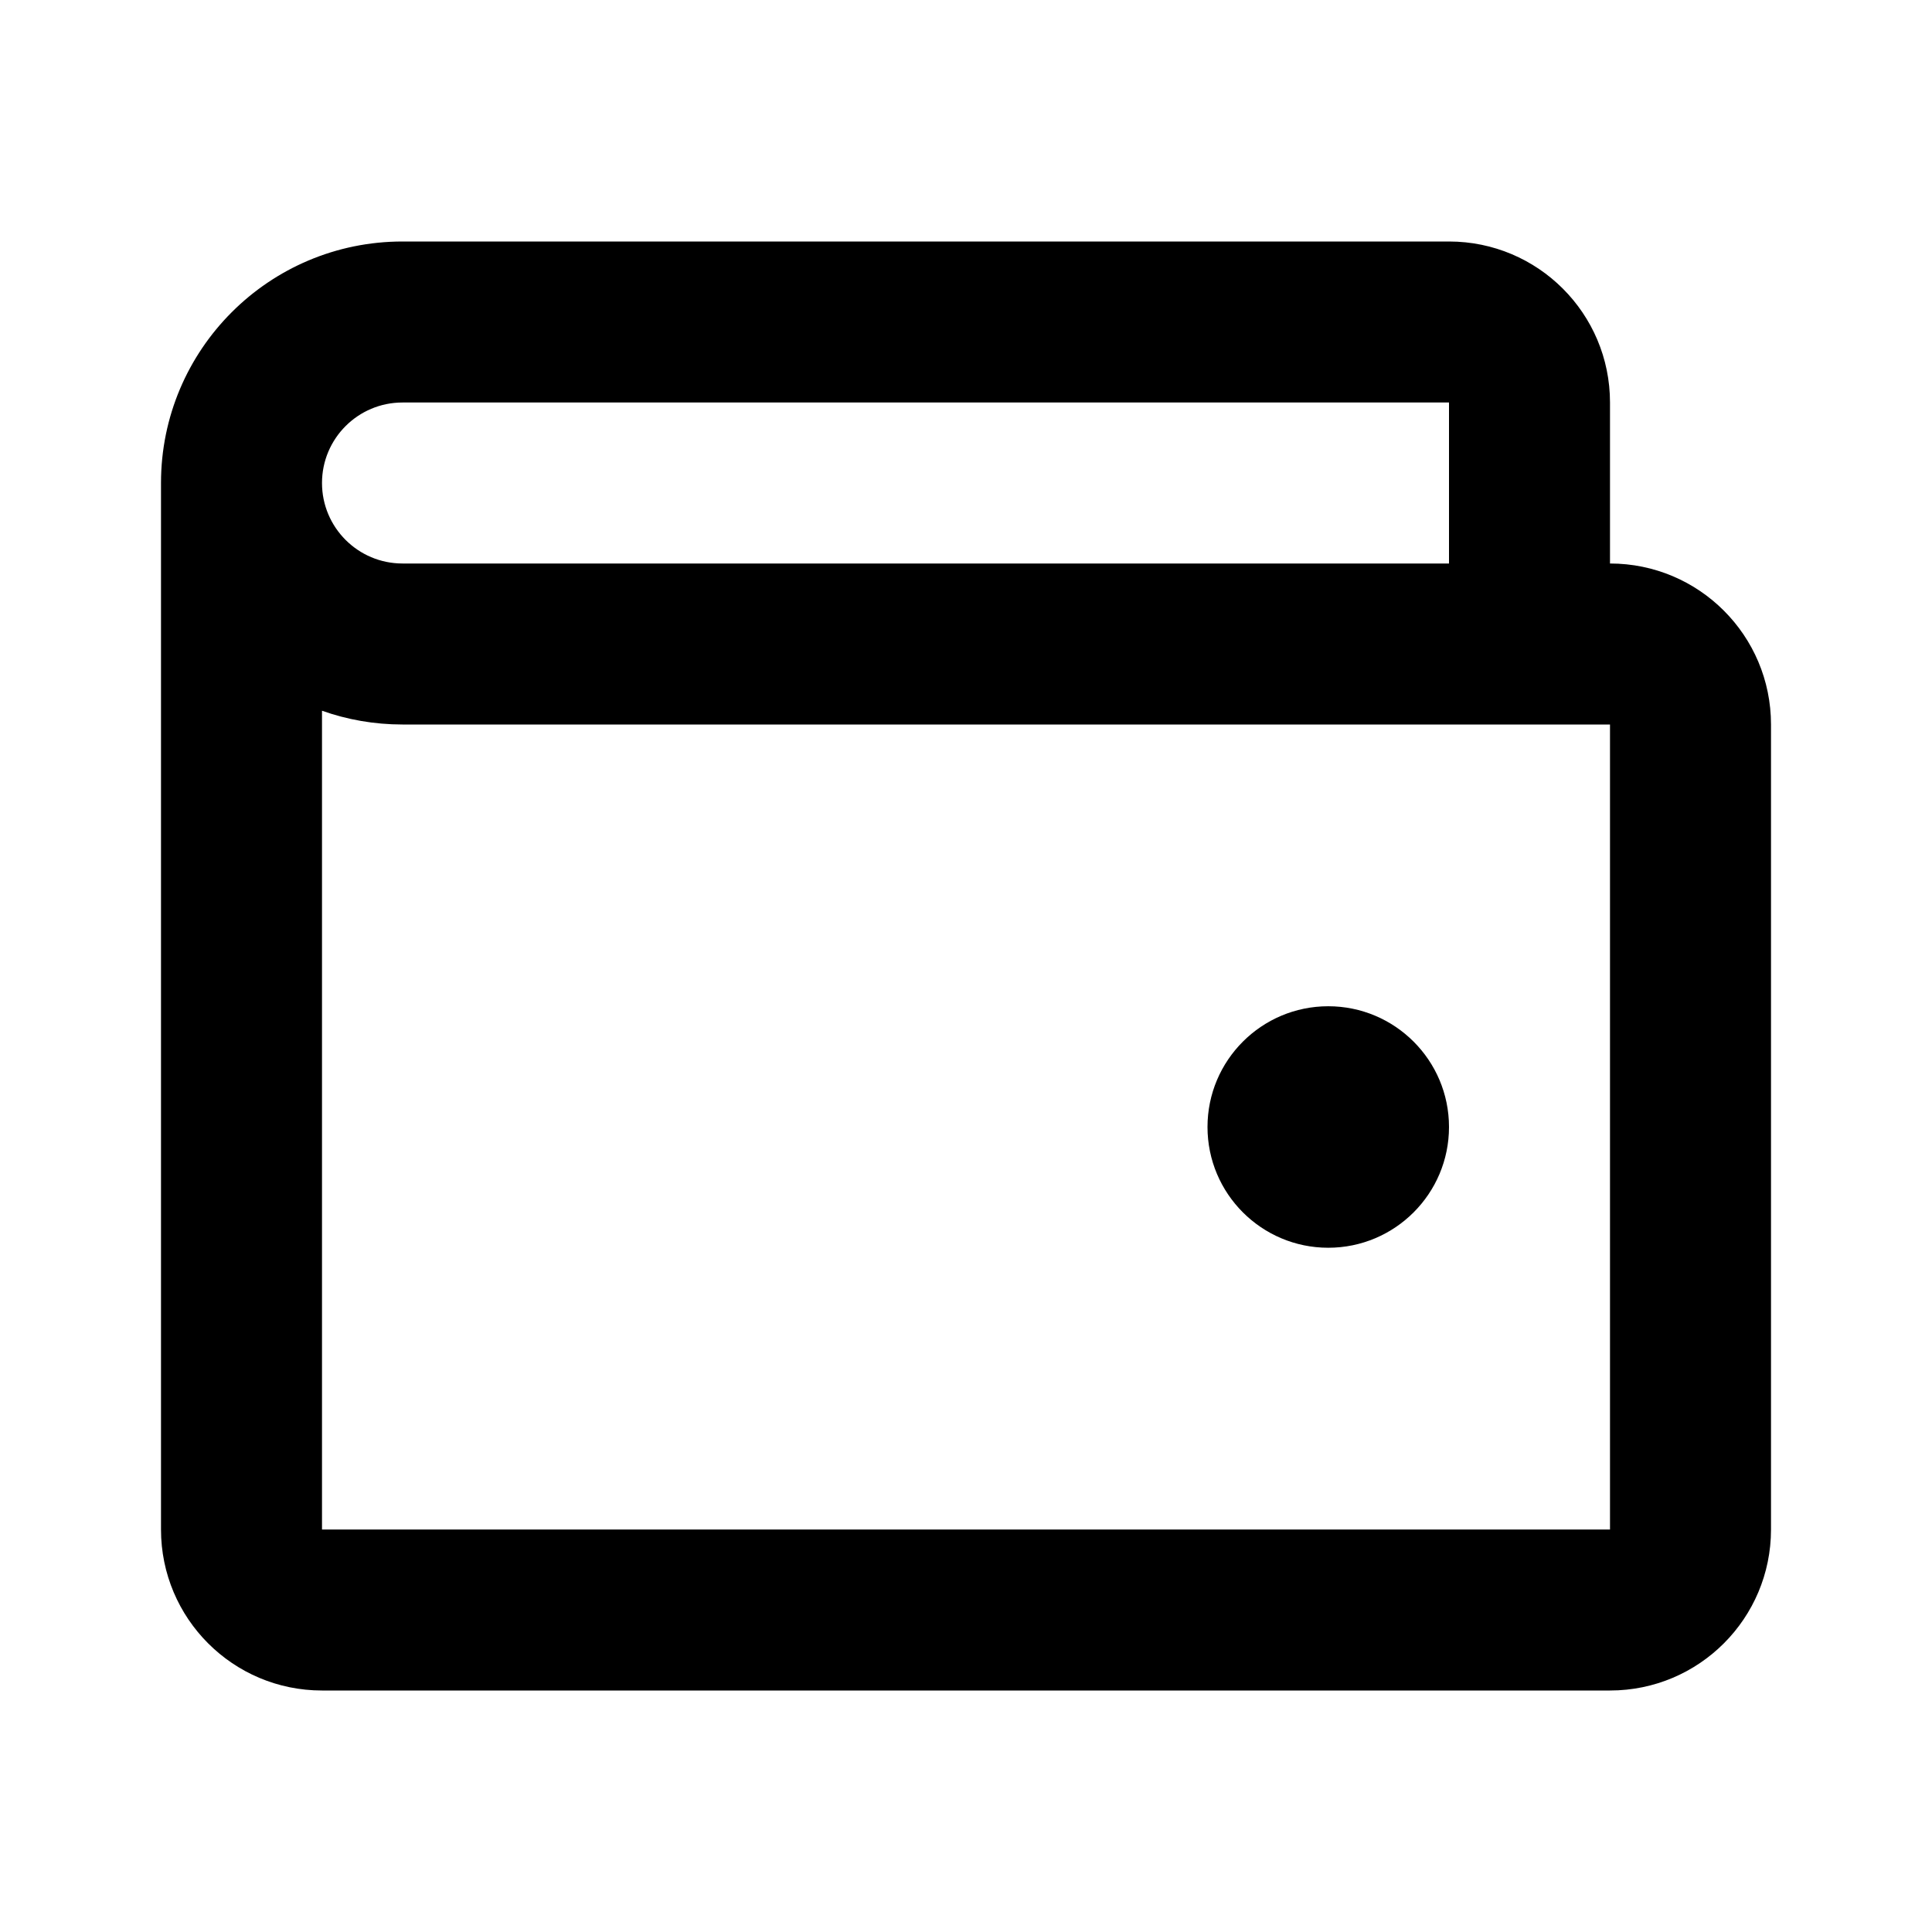
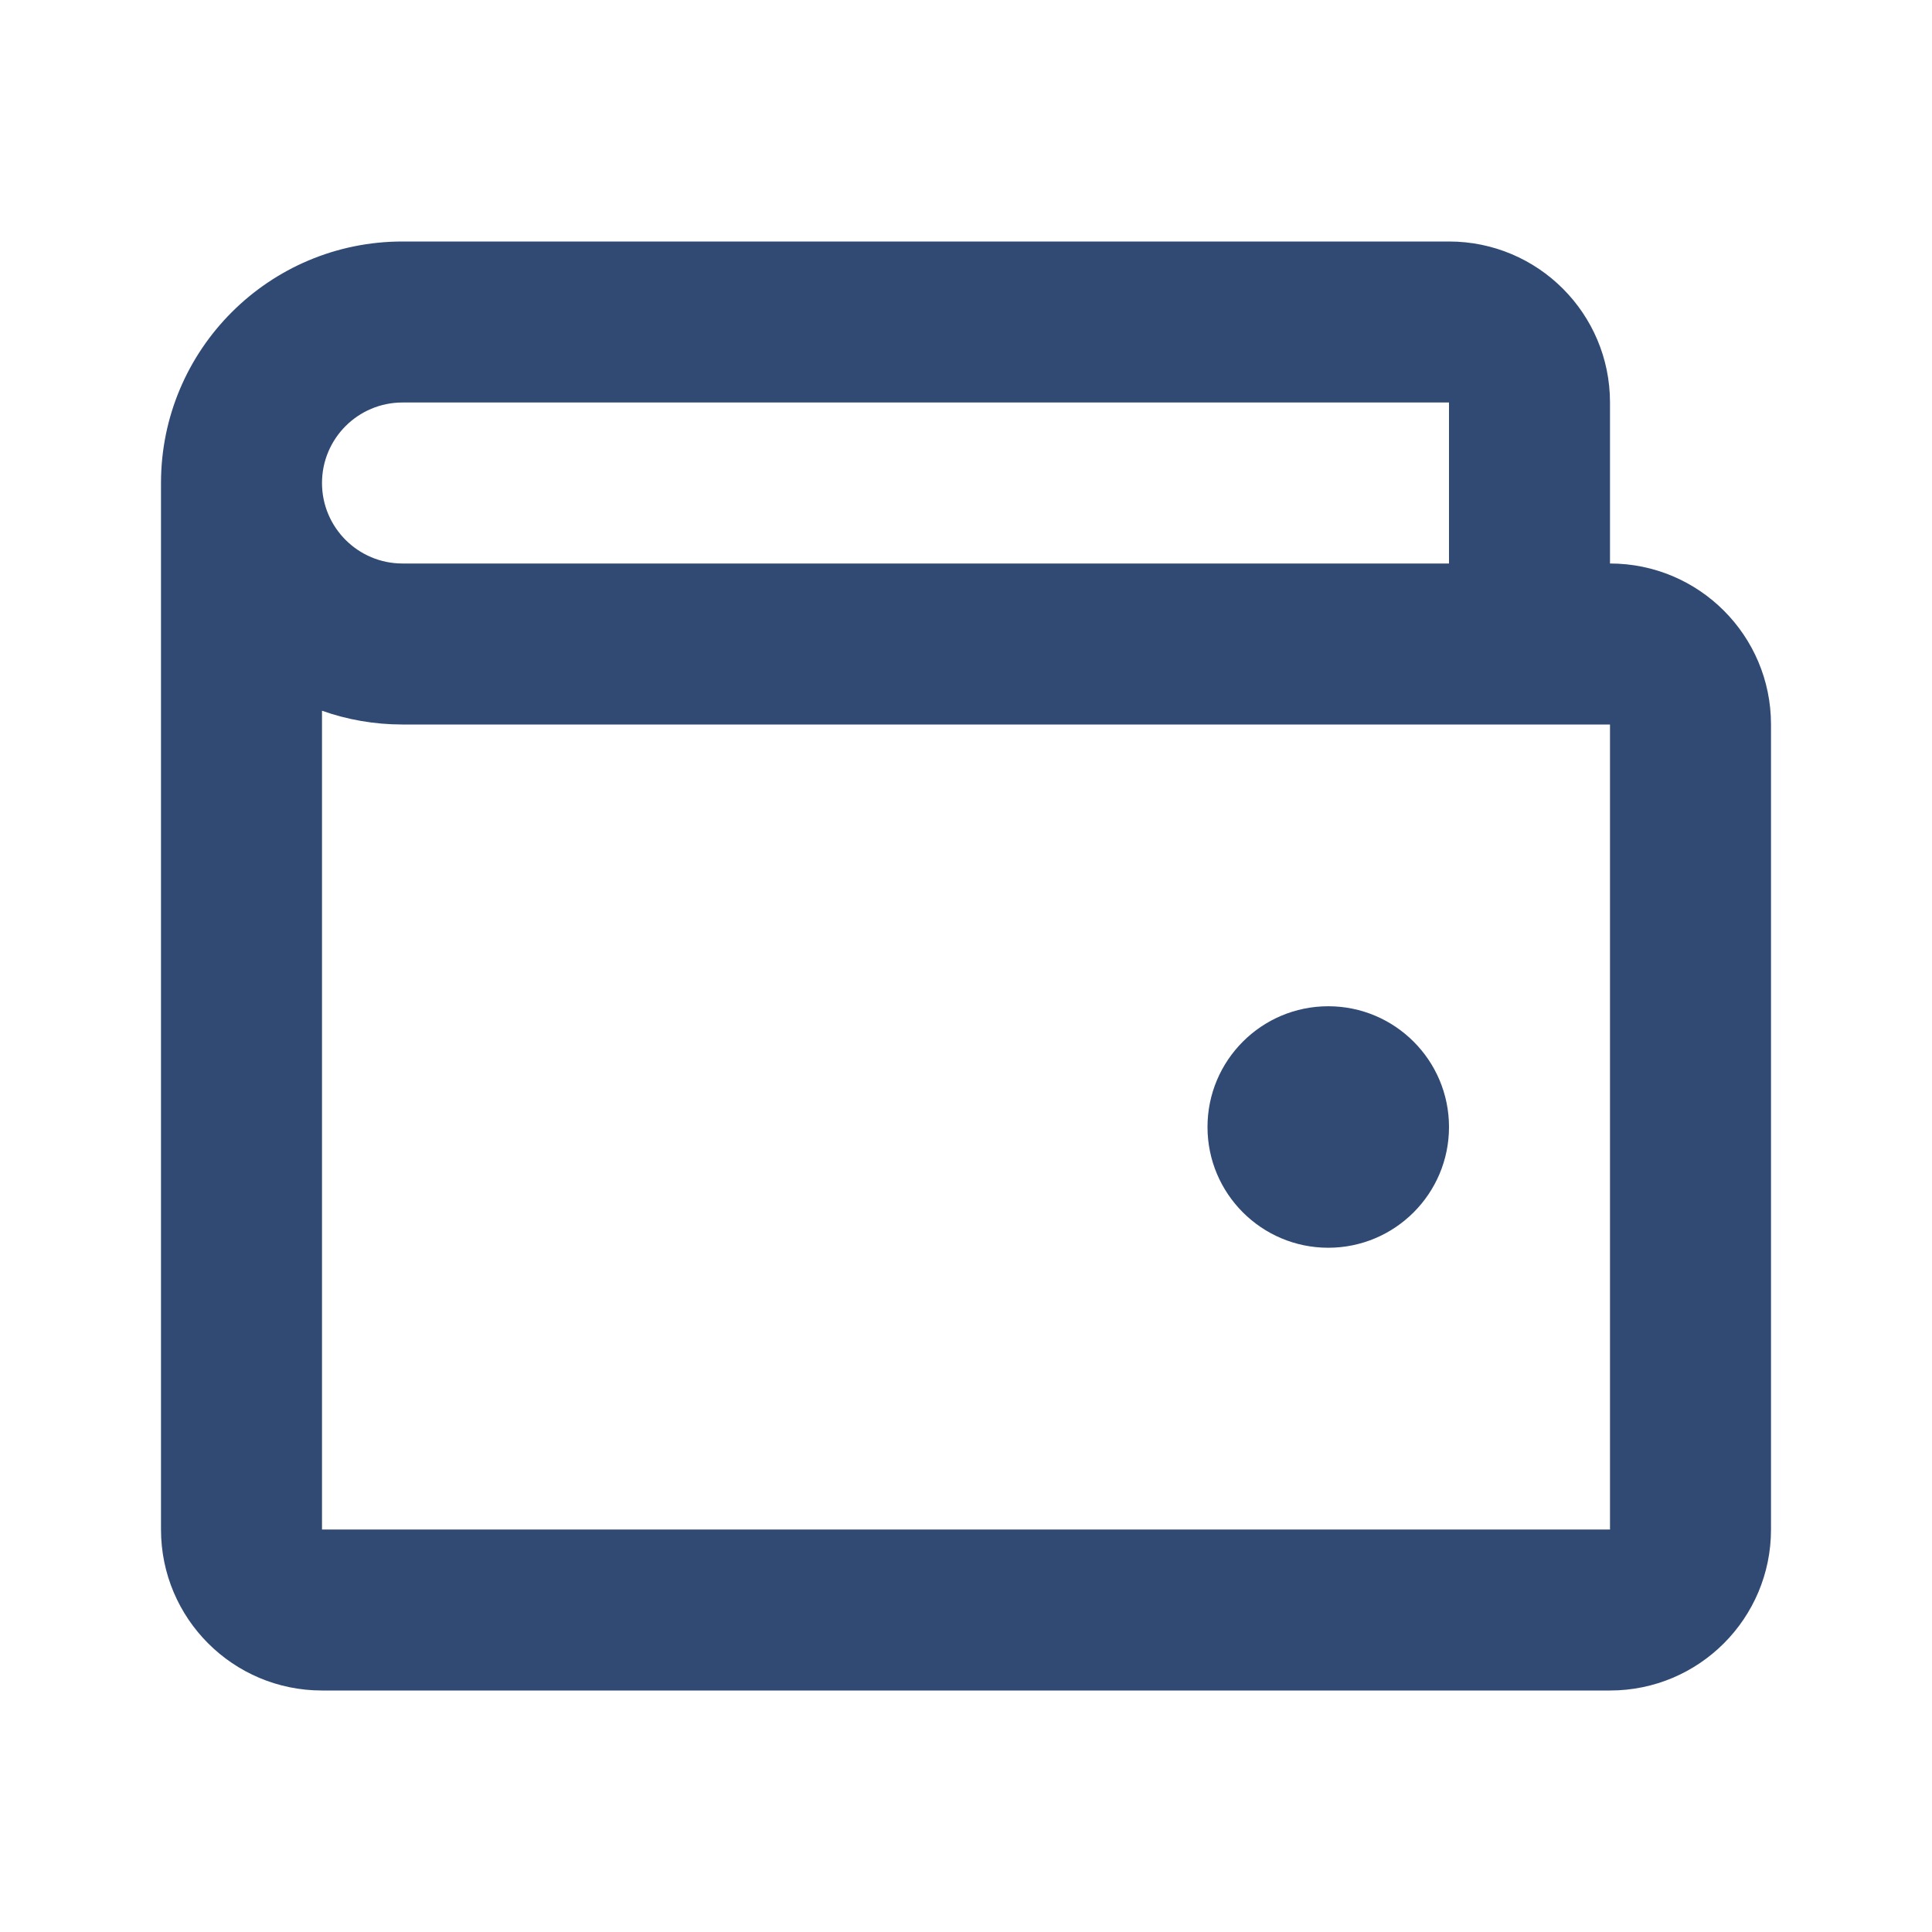
<svg xmlns="http://www.w3.org/2000/svg" viewBox="0 0 24 24" fill="none">
-   <path d="M18 14C18 14.828 17.328 15.5 16.5 15.5C15.672 15.5 15 14.828 15 14C15 13.172 15.672 12.5 16.5 12.5C17.328 12.5 18 13.172 18 14Z" fill="black" />
-   <path fill-rule="evenodd" clip-rule="evenodd" d="M5 3C3.343 3 2 4.343 2 6V19C2 20.105 2.895 21 4 21H20C21.105 21 22 20.105 22 19V9C22 7.895 21.105 7 20 7V5C20 3.895 19.105 3 18 3H5ZM4 6C4 6.552 4.448 7 5 7H18V5H5C4.448 5 4 5.448 4 6ZM4 8.829C4.313 8.94 4.649 9 5 9H20V19H4L4 8.829Z" fill="black" />
+   <path d="M18 14C18 14.828 17.328 15.5 16.5 15.5C15.672 15.5 15 14.828 15 14C15 13.172 15.672 12.5 16.5 12.5C17.328 12.5 18 13.172 18 14Z" fill="#304A73" />
+   <path fill-rule="evenodd" clip-rule="evenodd" d="M5 3C3.343 3 2 4.343 2 6V19C2 20.105 2.895 21 4 21H20C21.105 21 22 20.105 22 19V9C22 7.895 21.105 7 20 7V5C20 3.895 19.105 3 18 3H5ZM4 6C4 6.552 4.448 7 5 7H18V5H5C4.448 5 4 5.448 4 6ZM4 8.829C4.313 8.94 4.649 9 5 9H20V19H4L4 8.829Z" fill="#304A73" />
</svg>
